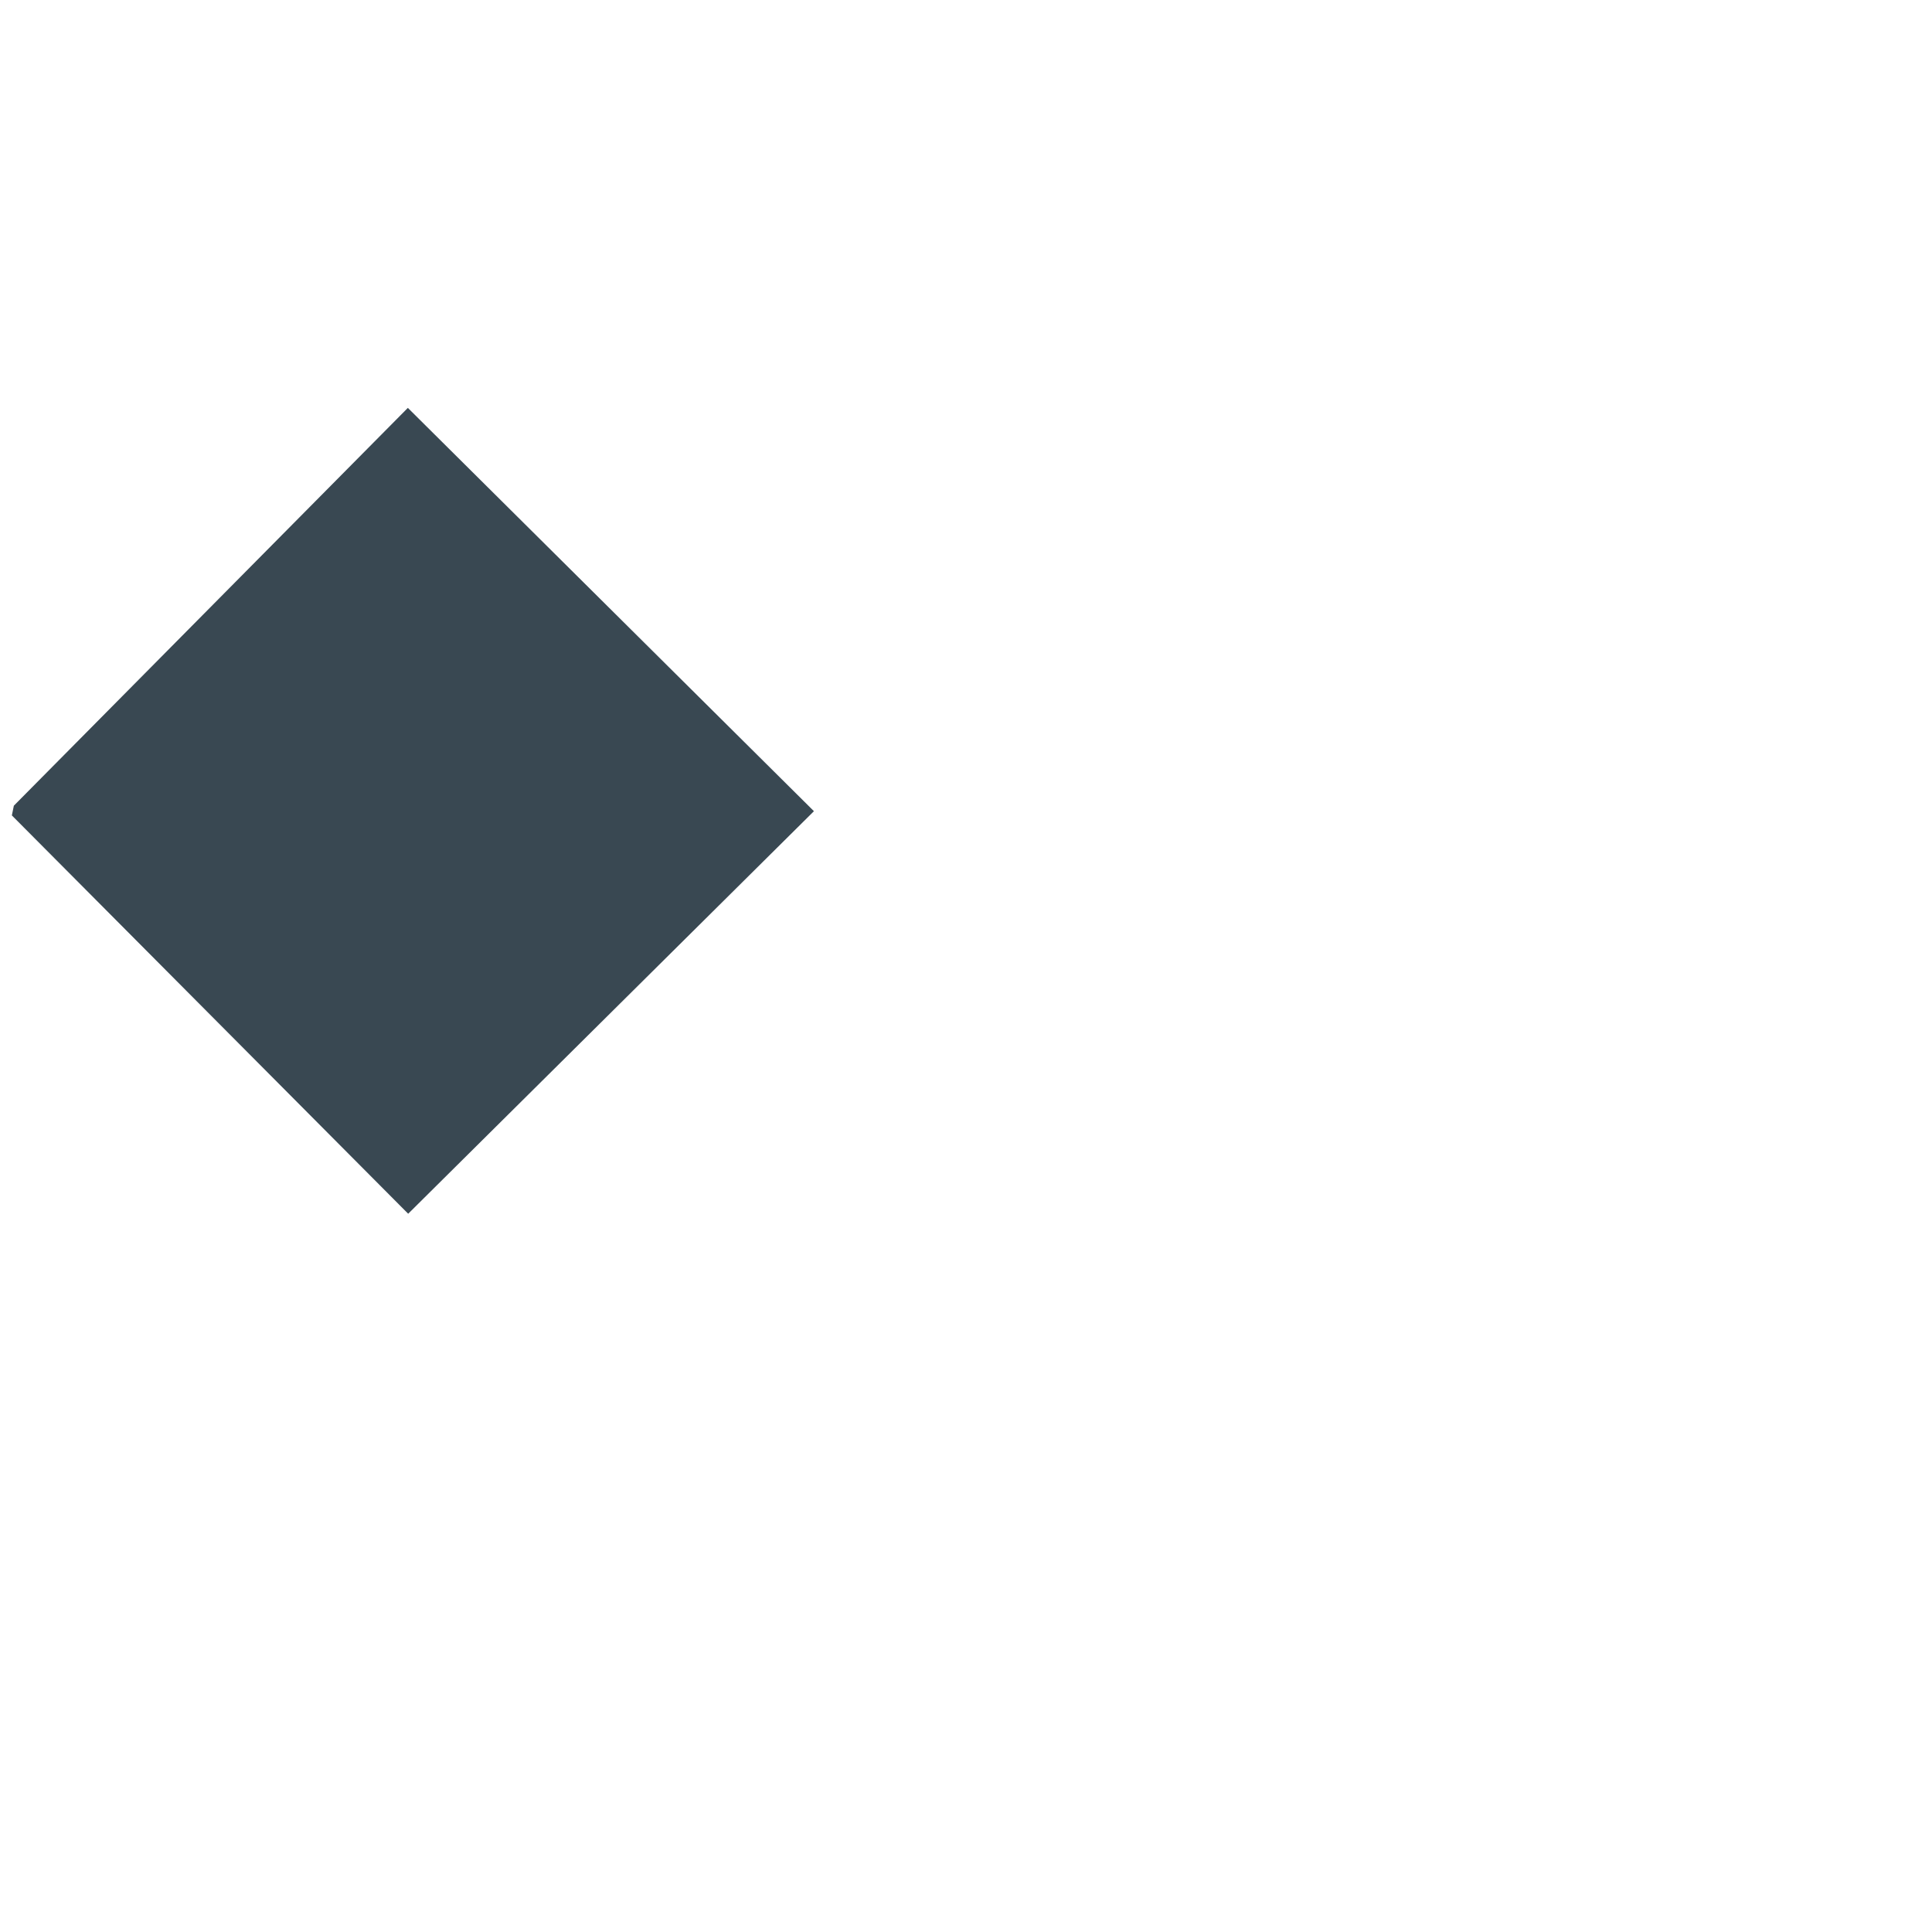
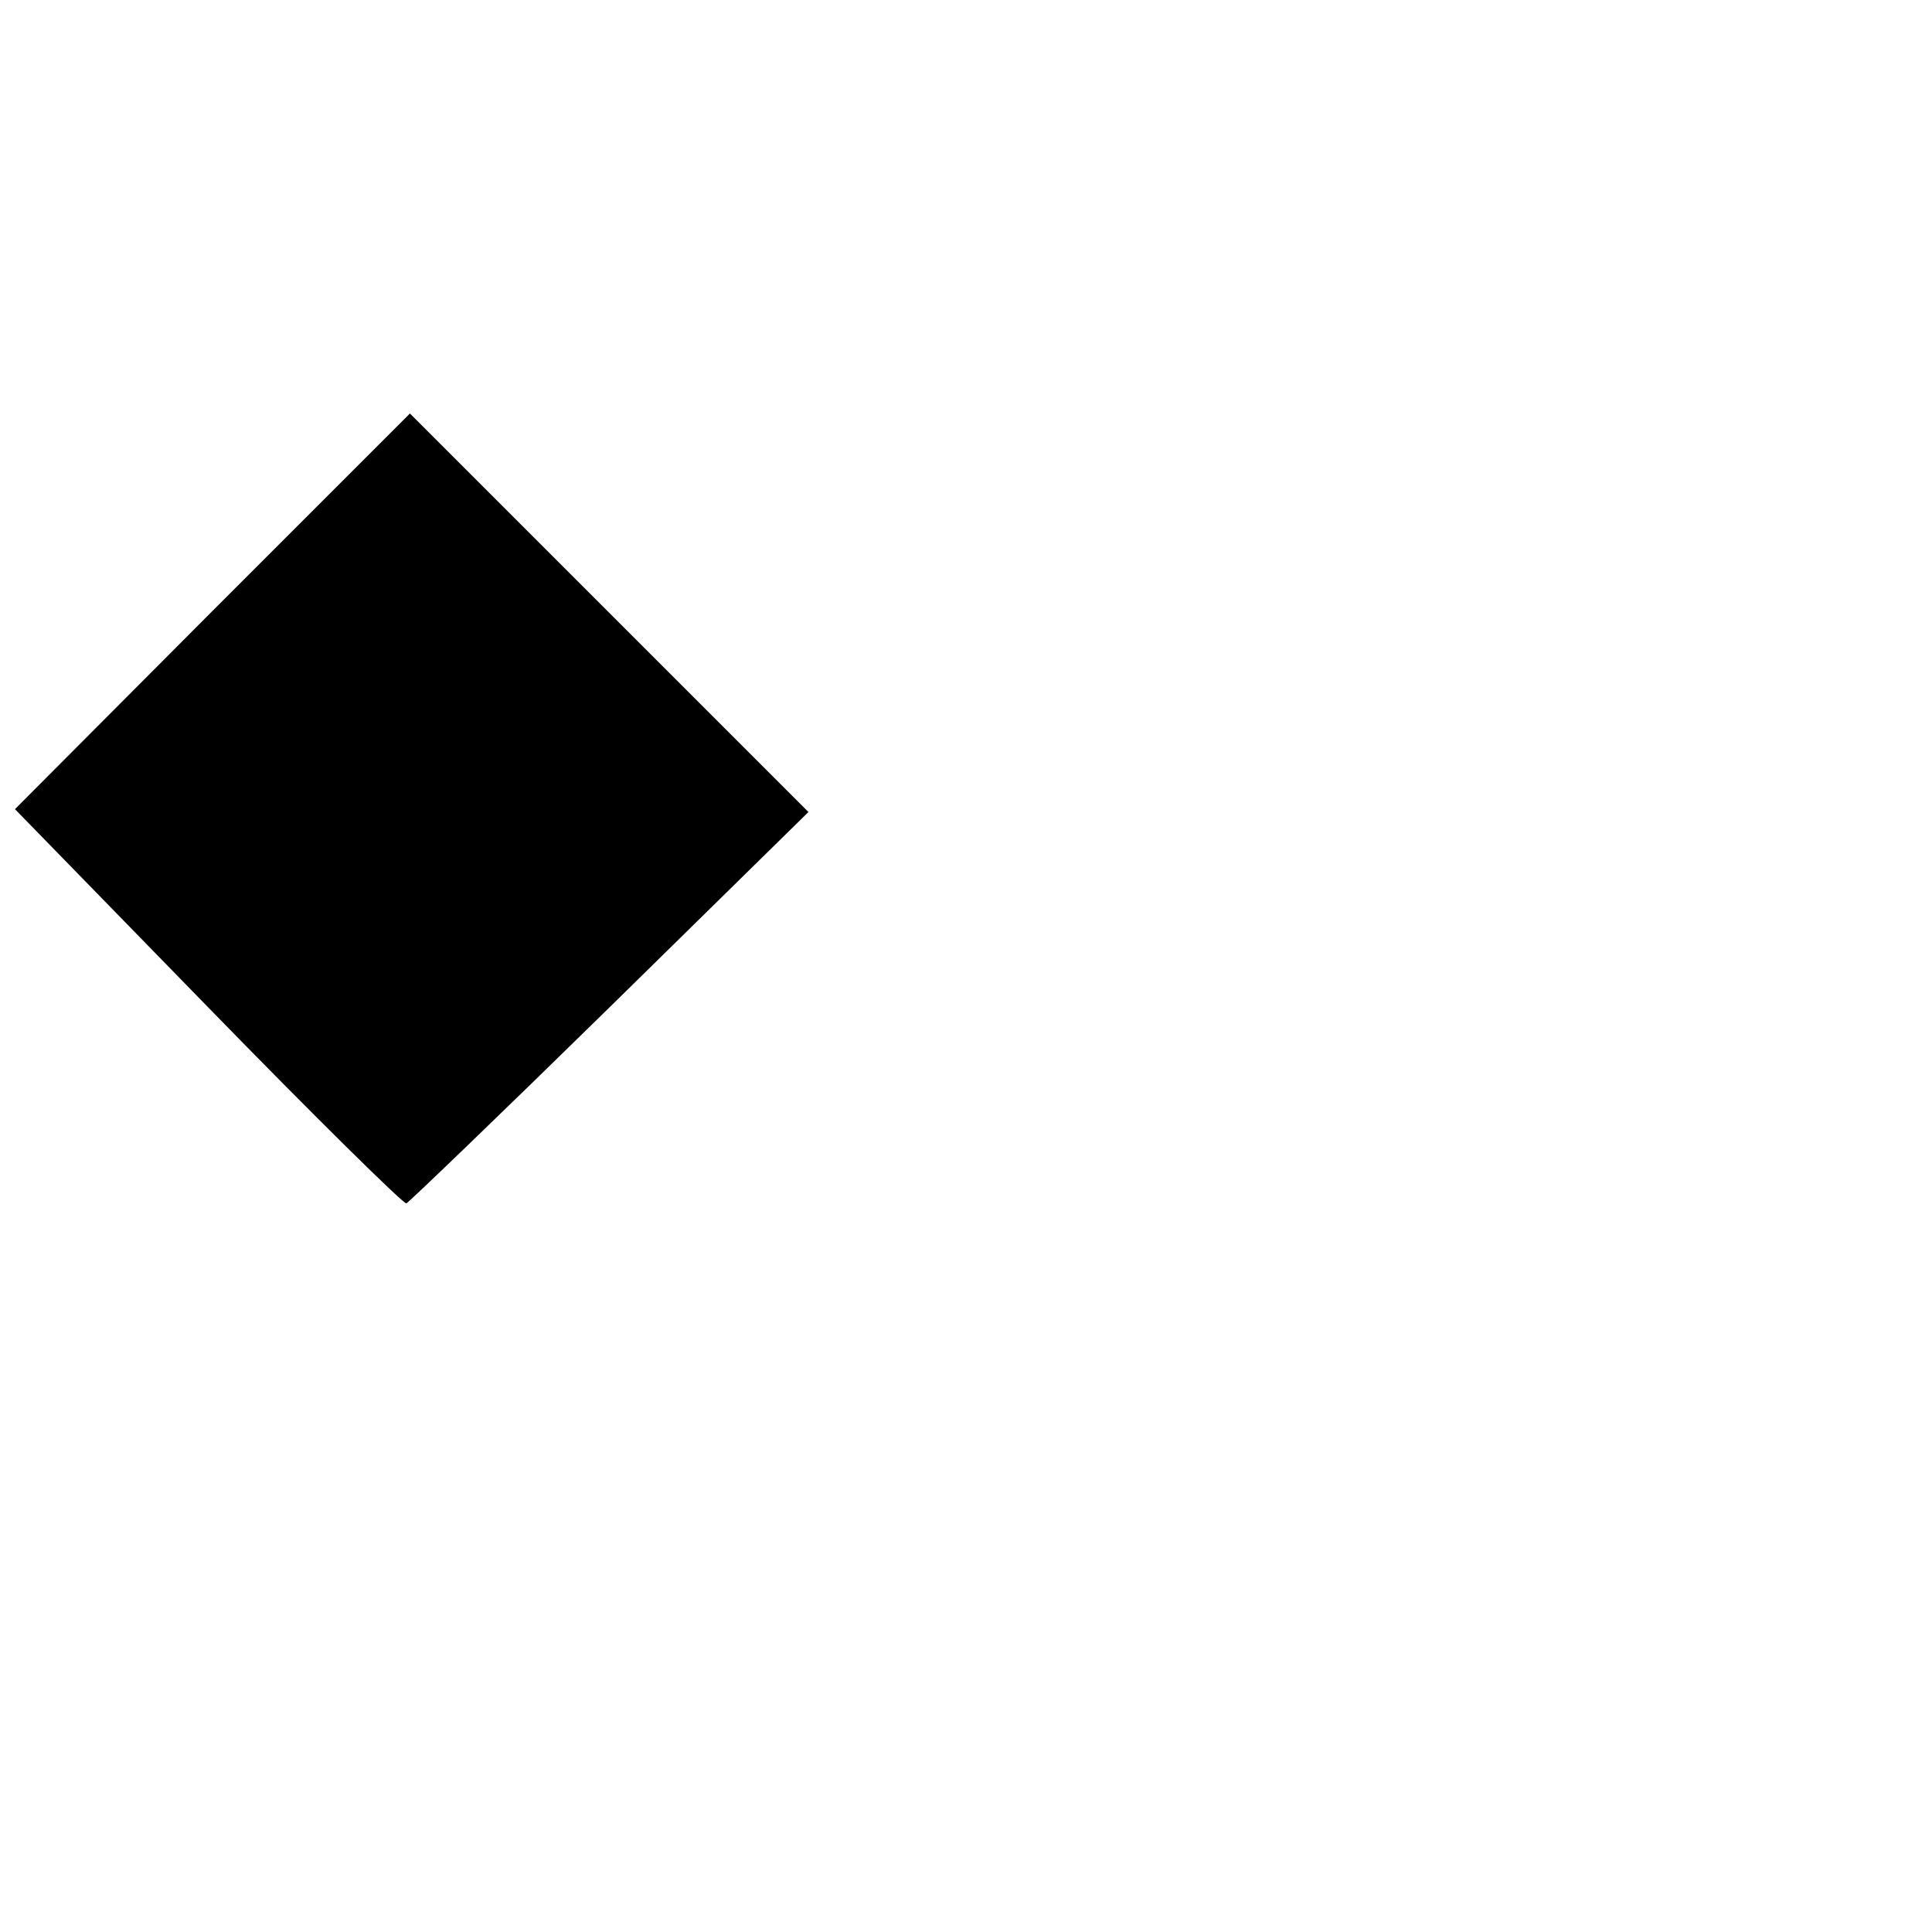
- <svg xmlns="http://www.w3.org/2000/svg" width="270.933mm" height="270.933mm" viewBox="0 0 270.933 270.933" version="1.1" id="svg5">
-   <defs id="defs2">
-     <clipPath clipPathUnits="userSpaceOnUse" id="clipPath3678">
-       <g id="use3680">
-         <ellipse style="display:inline;fill:none;fill-opacity:1;stroke:#24303c;stroke-width:0.498;stroke-opacity:1" id="ellipse3775" cx="-4.5410155e-07" cy="147.74" rx="135.011" ry="134.335" />
-       </g>
-     </clipPath>
-   </defs>
-   <path style="display:inline;fill:#394852;fill-opacity:1;stroke:none;stroke-width:0.265px;stroke-linecap:butt;stroke-linejoin:miter;stroke-opacity:1" d="M 1.942,112.986 57.195,57.2 114.141,113.757 57.241,170.209 1.663,114.348 Z" id="path968" />
+ <svg xmlns="http://www.w3.org/2000/svg" class="img-fluid" id="outputsvg" width="271" height="271" viewBox="0 0 2710 2710">
+   <path d="M292 1413 l-271 -278 277 -278 277 -277 280 280 279 279 -278 273 c-153 150 -282 274 -286 276 -4 1 -129 -122 -278 -275z" />
</svg>
